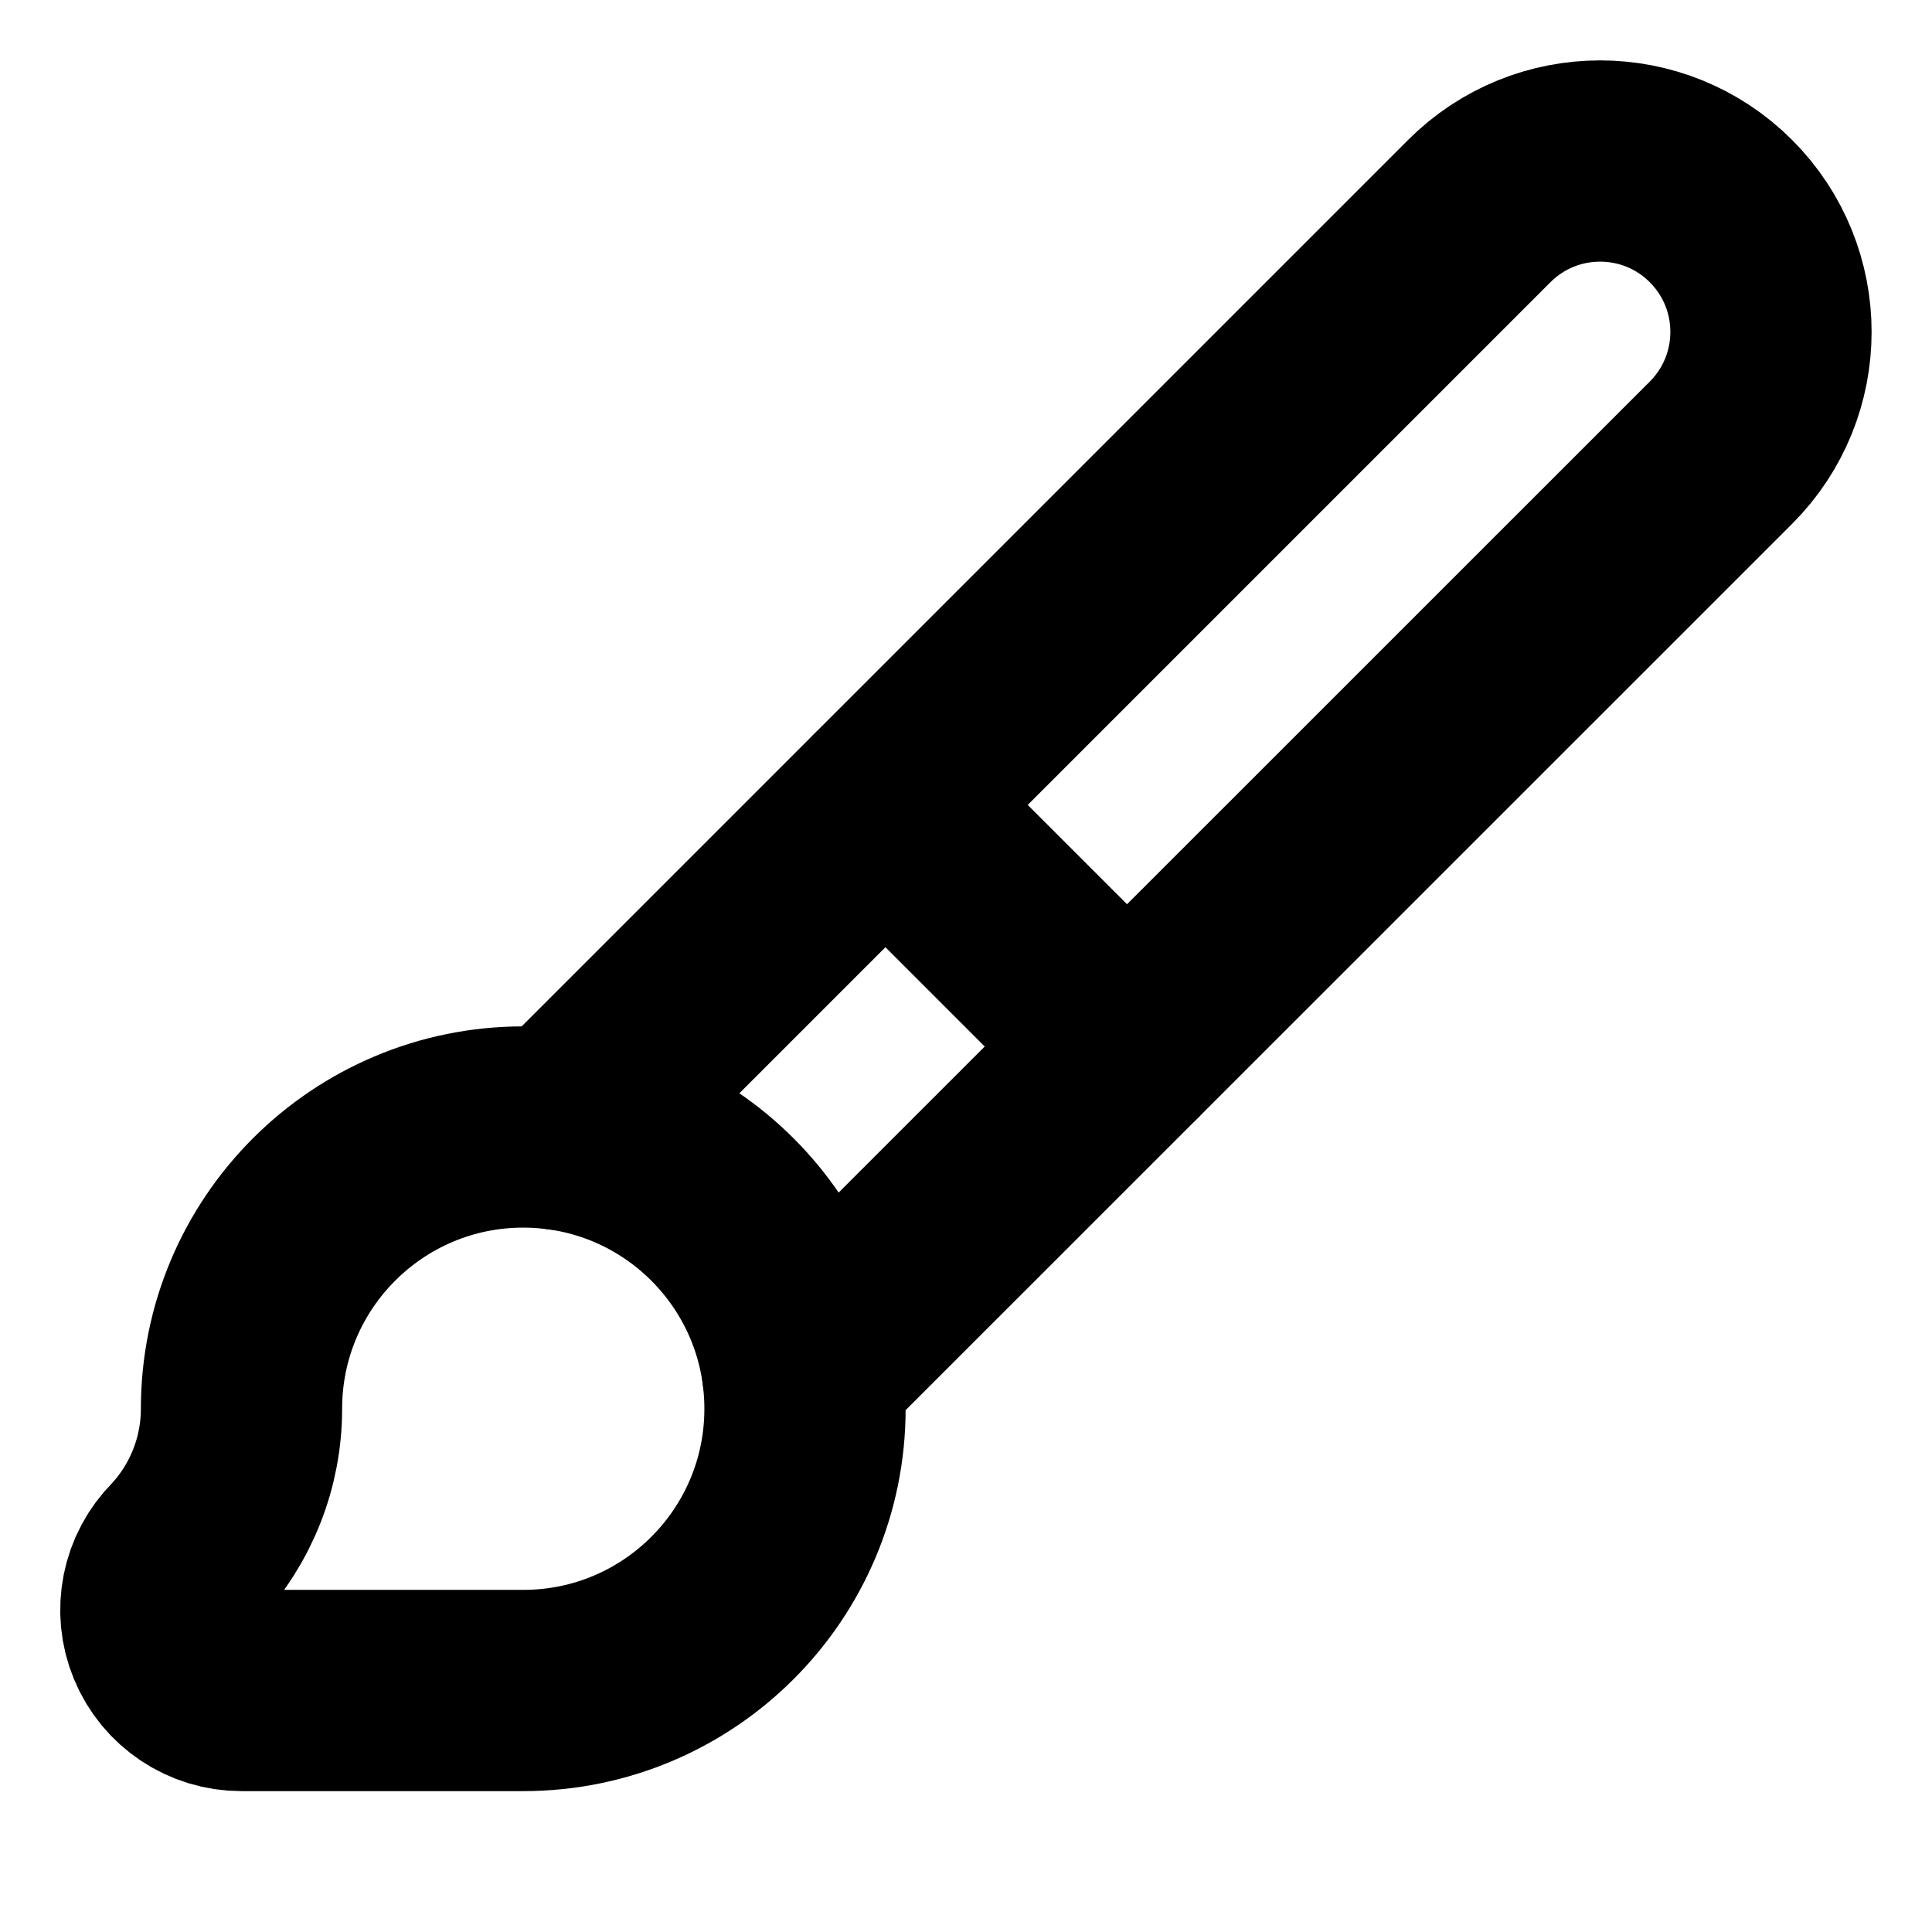
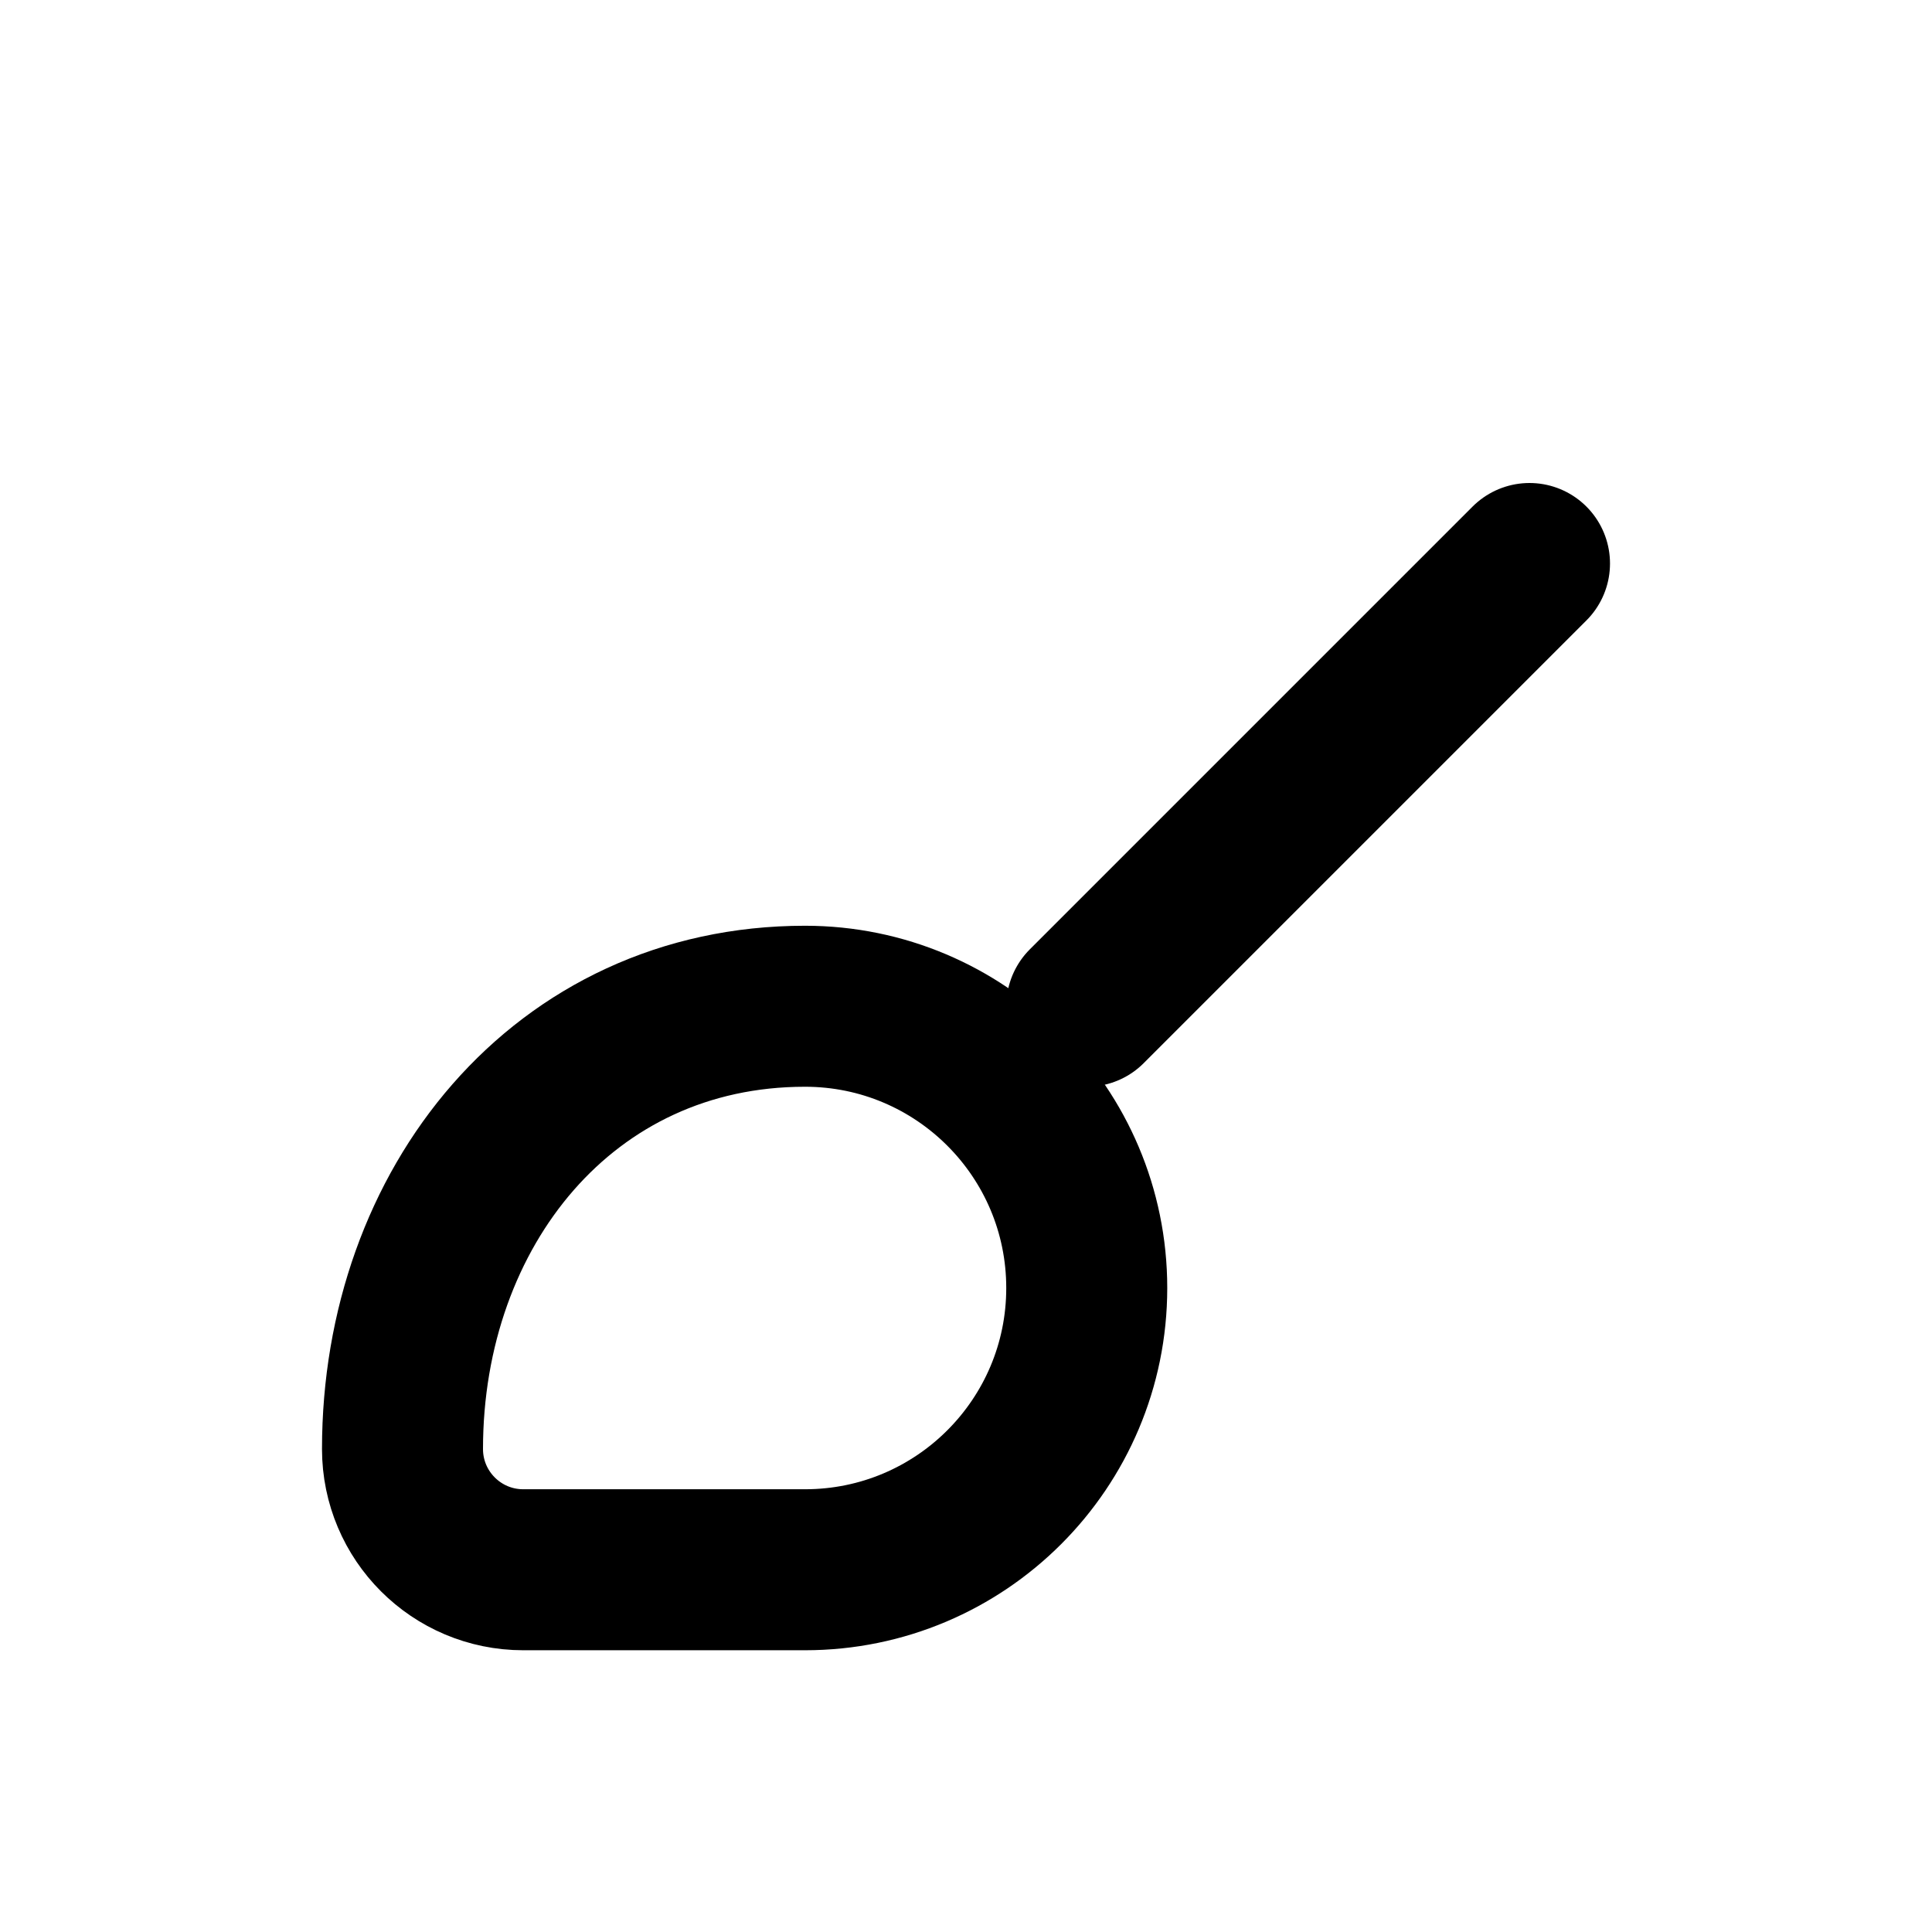
- <svg xmlns="http://www.w3.org/2000/svg" width="24" height="24" viewBox="0 0 24 24" fill="none" stroke="#000000" stroke-width="2.5" stroke-linecap="round" stroke-linejoin="round" class="lucide lucide-brush preview-icon">
-   <path d="m11 10 3 3" />
-   <path d="M6.5 21A3.5 3.5 0 1 0 3 17.5a2.62 2.62 0 0 1-.708 1.792A1 1 0 0 0 3 21z" />
-   <path d="M9.969 17.031 21.378 5.624a1 1 0 0 0-3.002-3.002L6.967 14.031" />
+ <svg xmlns="http://www.w3.org/2000/svg" width="24" height="24" viewBox="0 0 24 24" fill="none" stroke="#000000" stroke-width="2" stroke-linecap="round" stroke-linejoin="round">
+   <path d="M13.5 12.5 19 7" />
+   <path d="M10 12.5a3.5 3.5 0 0 1 3.5 3.5 3.5 3.5 0 0 1-3.5 3.5H6.5A1.5 1.5 0 0 1 5 18c0-3 2-5.5 5-5.5z" />
</svg>
